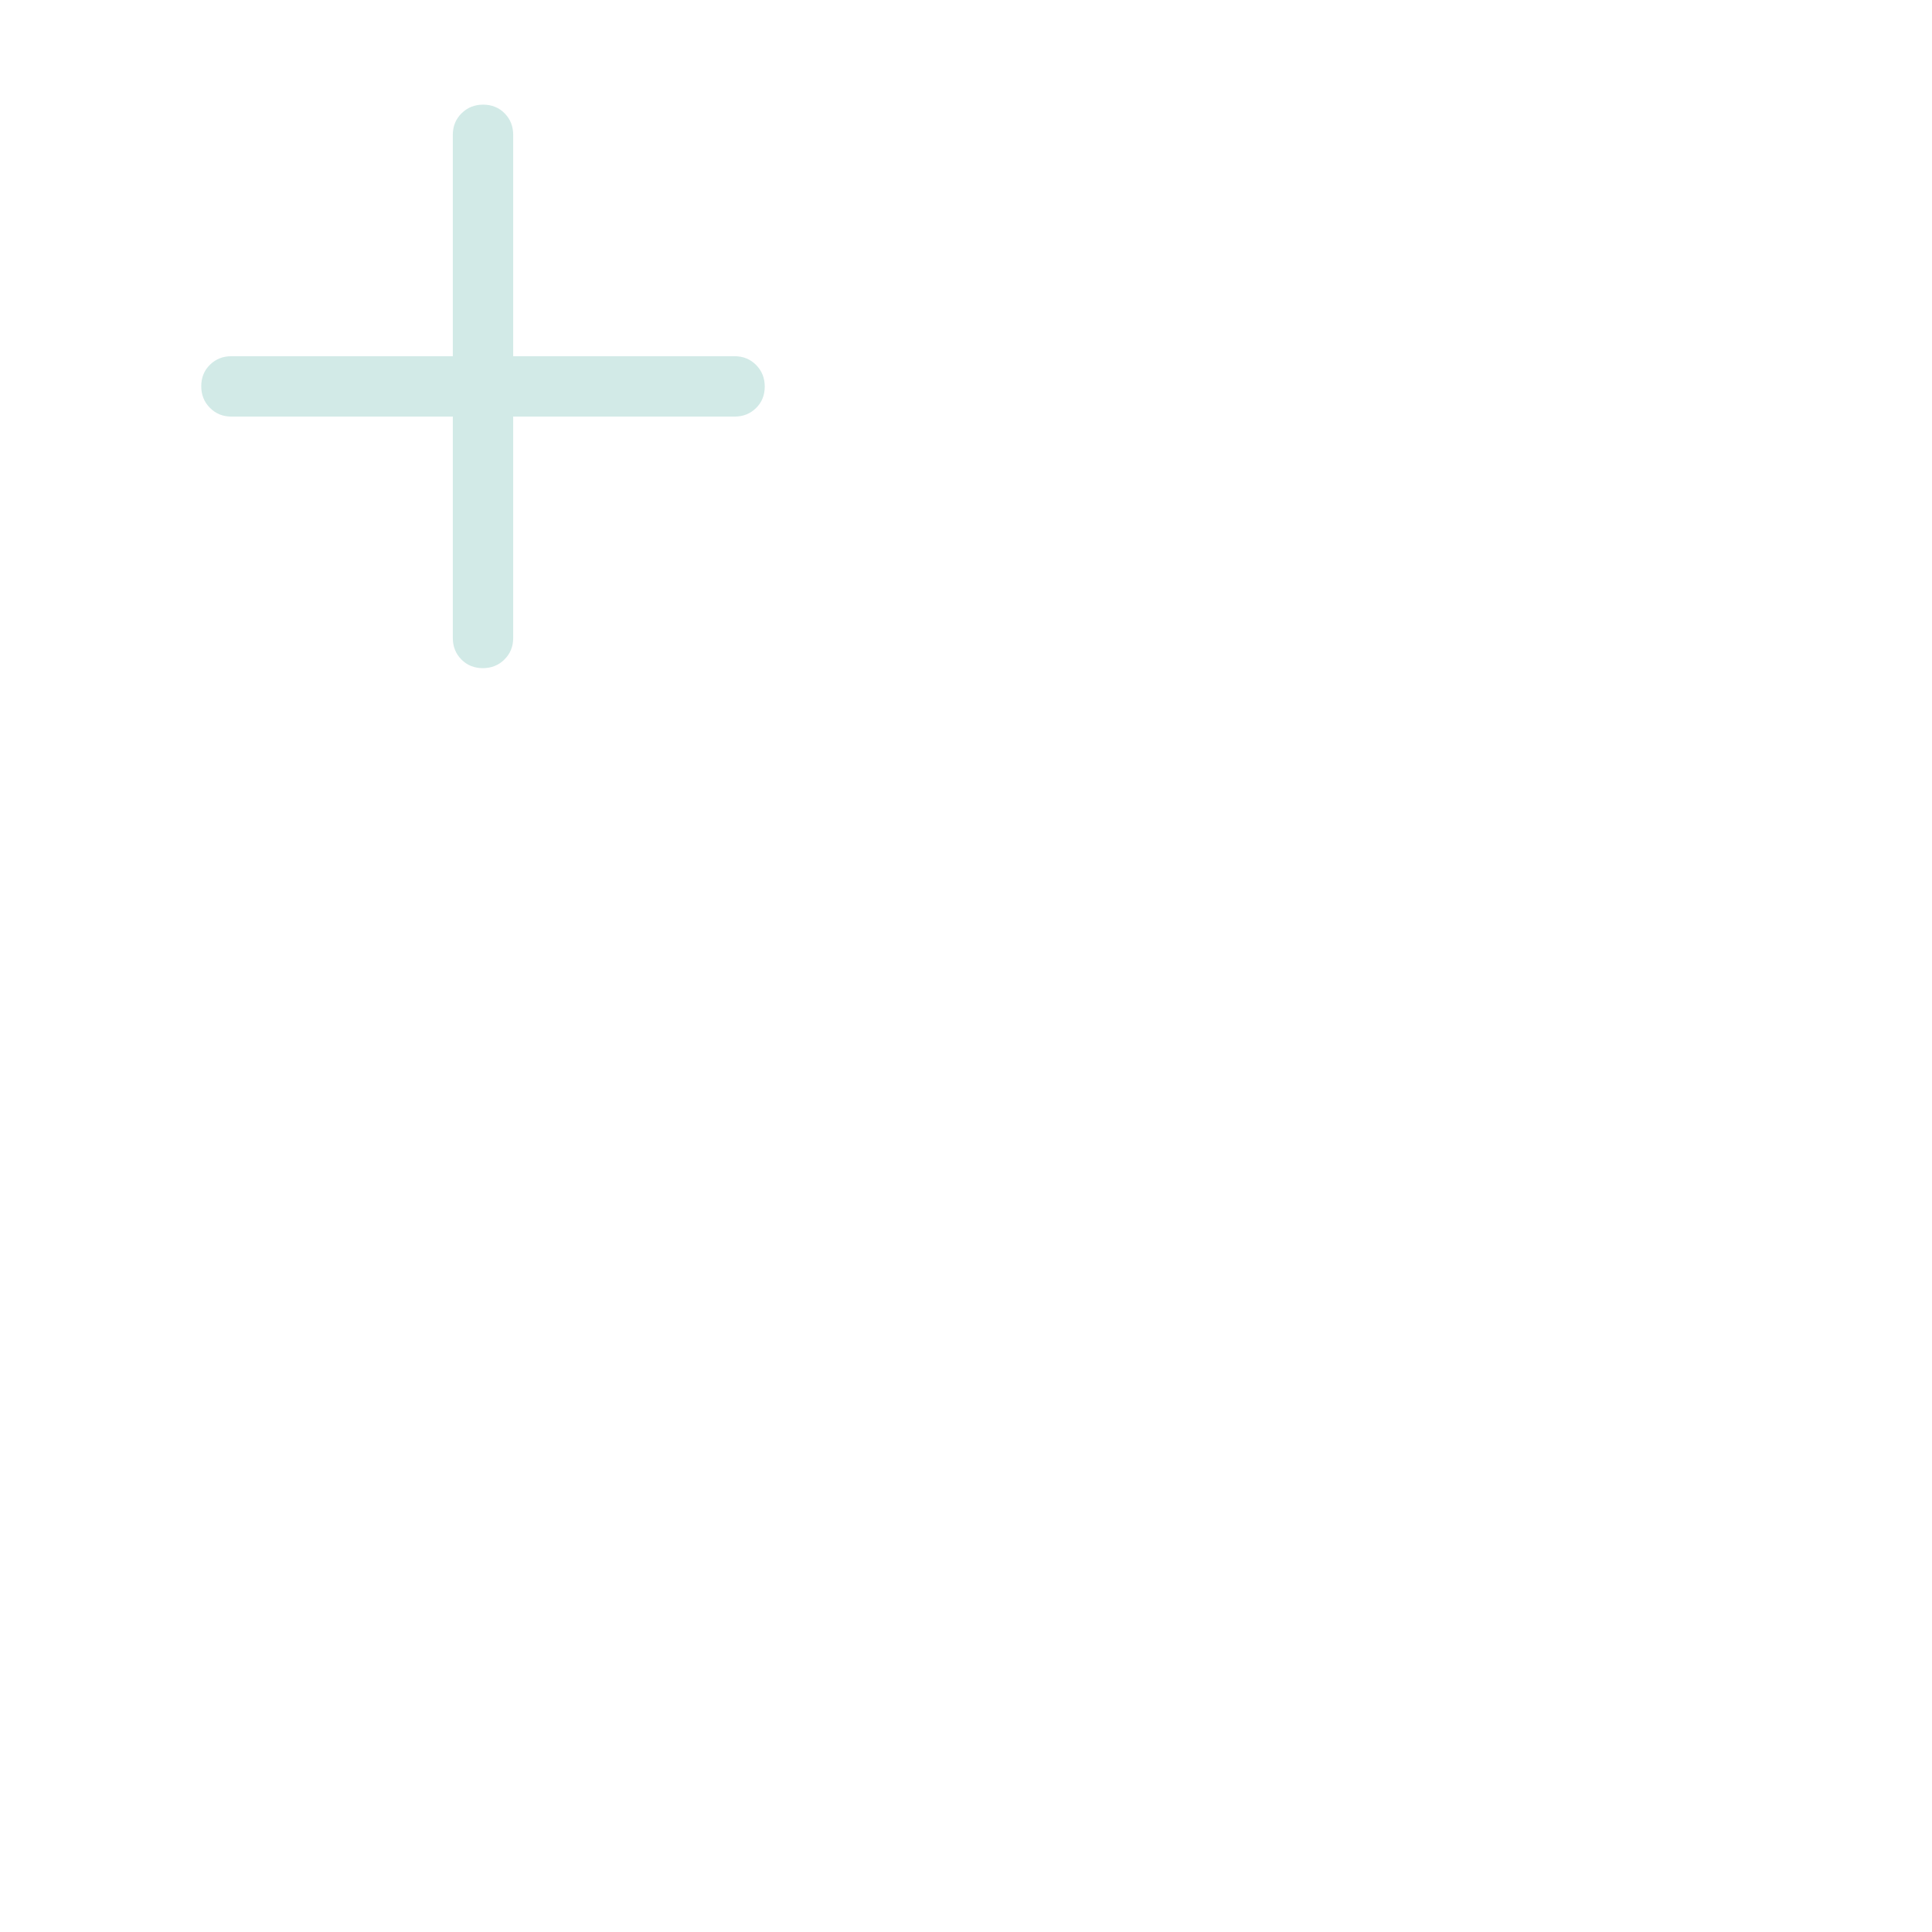
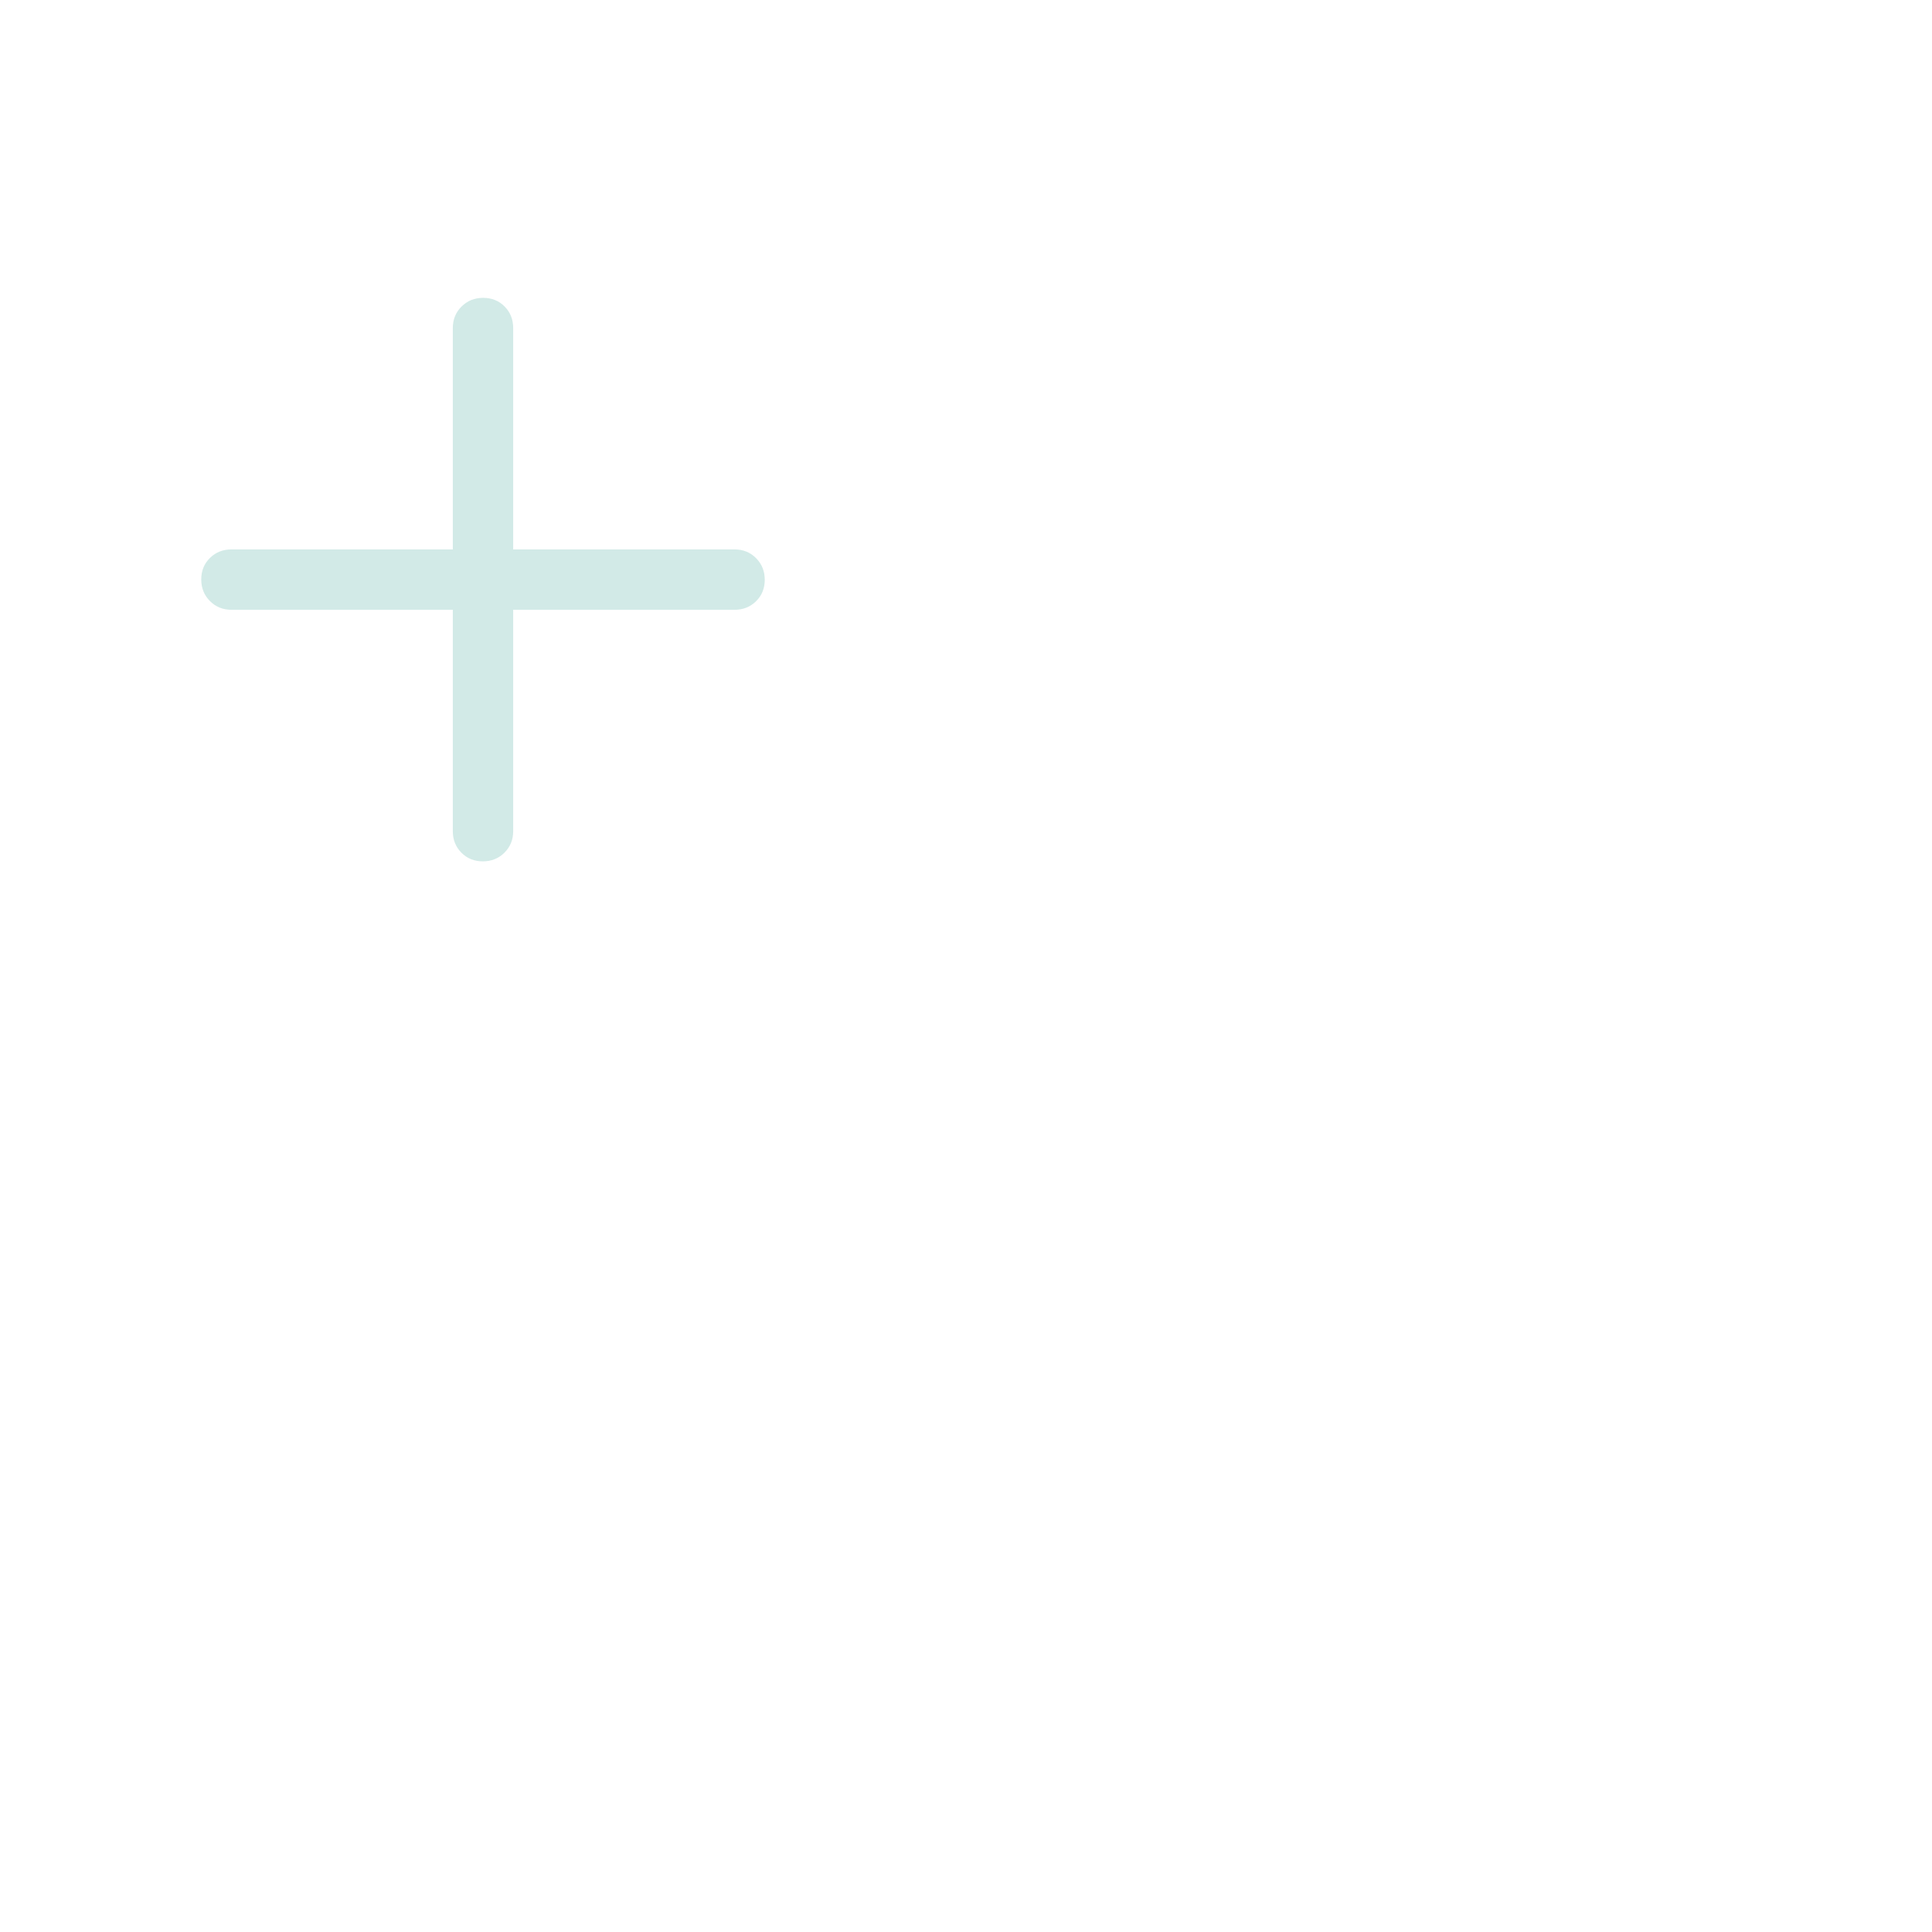
- <svg xmlns="http://www.w3.org/2000/svg" height="36" fill="#1f968733" viewBox="0 192 1920 1920" width="36">
+ <svg xmlns="http://www.w3.org/2000/svg" viewBox="0 0 1920 1920" height="36" fill="#1f968733" width="36">
  <path d="M479.825 856Q467 856 458.5 847.375T450 826V606H230q-12.75 0-21.375-8.675-8.625-8.676-8.625-21.5 0-12.825 8.625-21.325T230 546h220V326q0-12.75 8.675-21.375 8.676-8.625 21.5-8.625 12.825 0 21.325 8.625T510 326v220h220q12.75 0 21.375 8.675 8.625 8.676 8.625 21.5 0 12.825-8.625 21.325T730 606H510v220q0 12.75-8.675 21.375-8.676 8.625-21.5 8.625Z" />
</svg>
